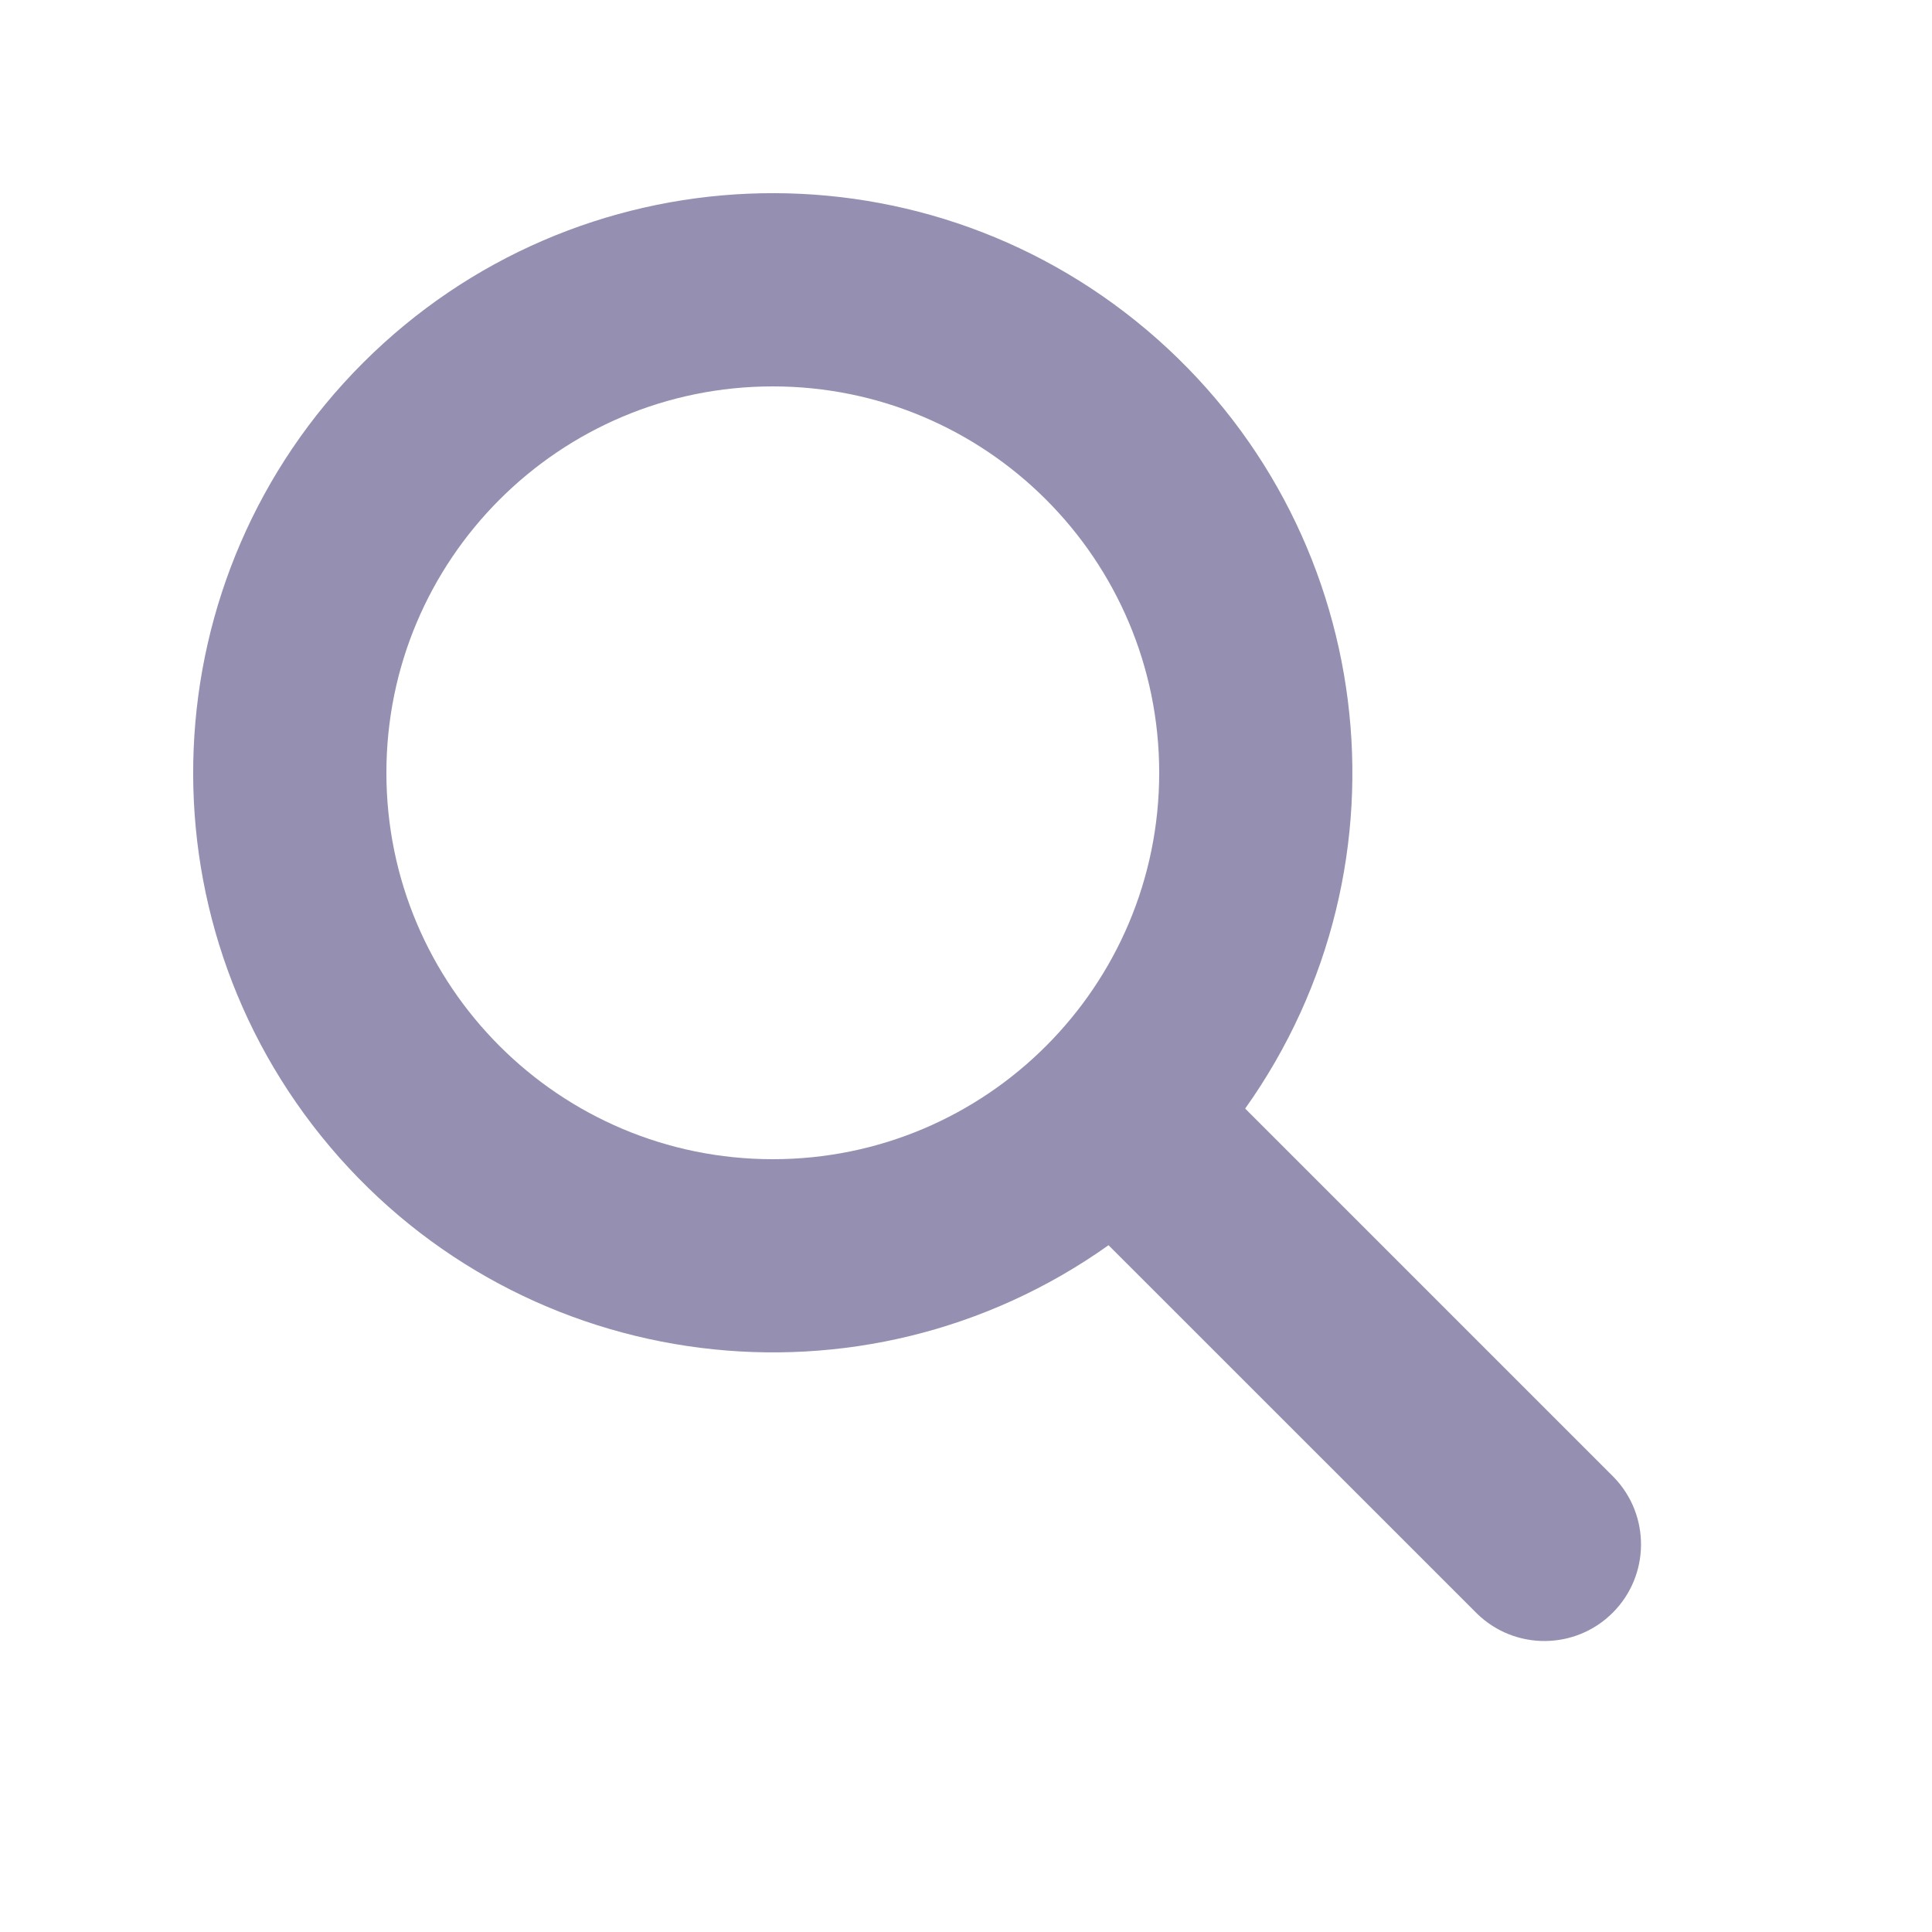
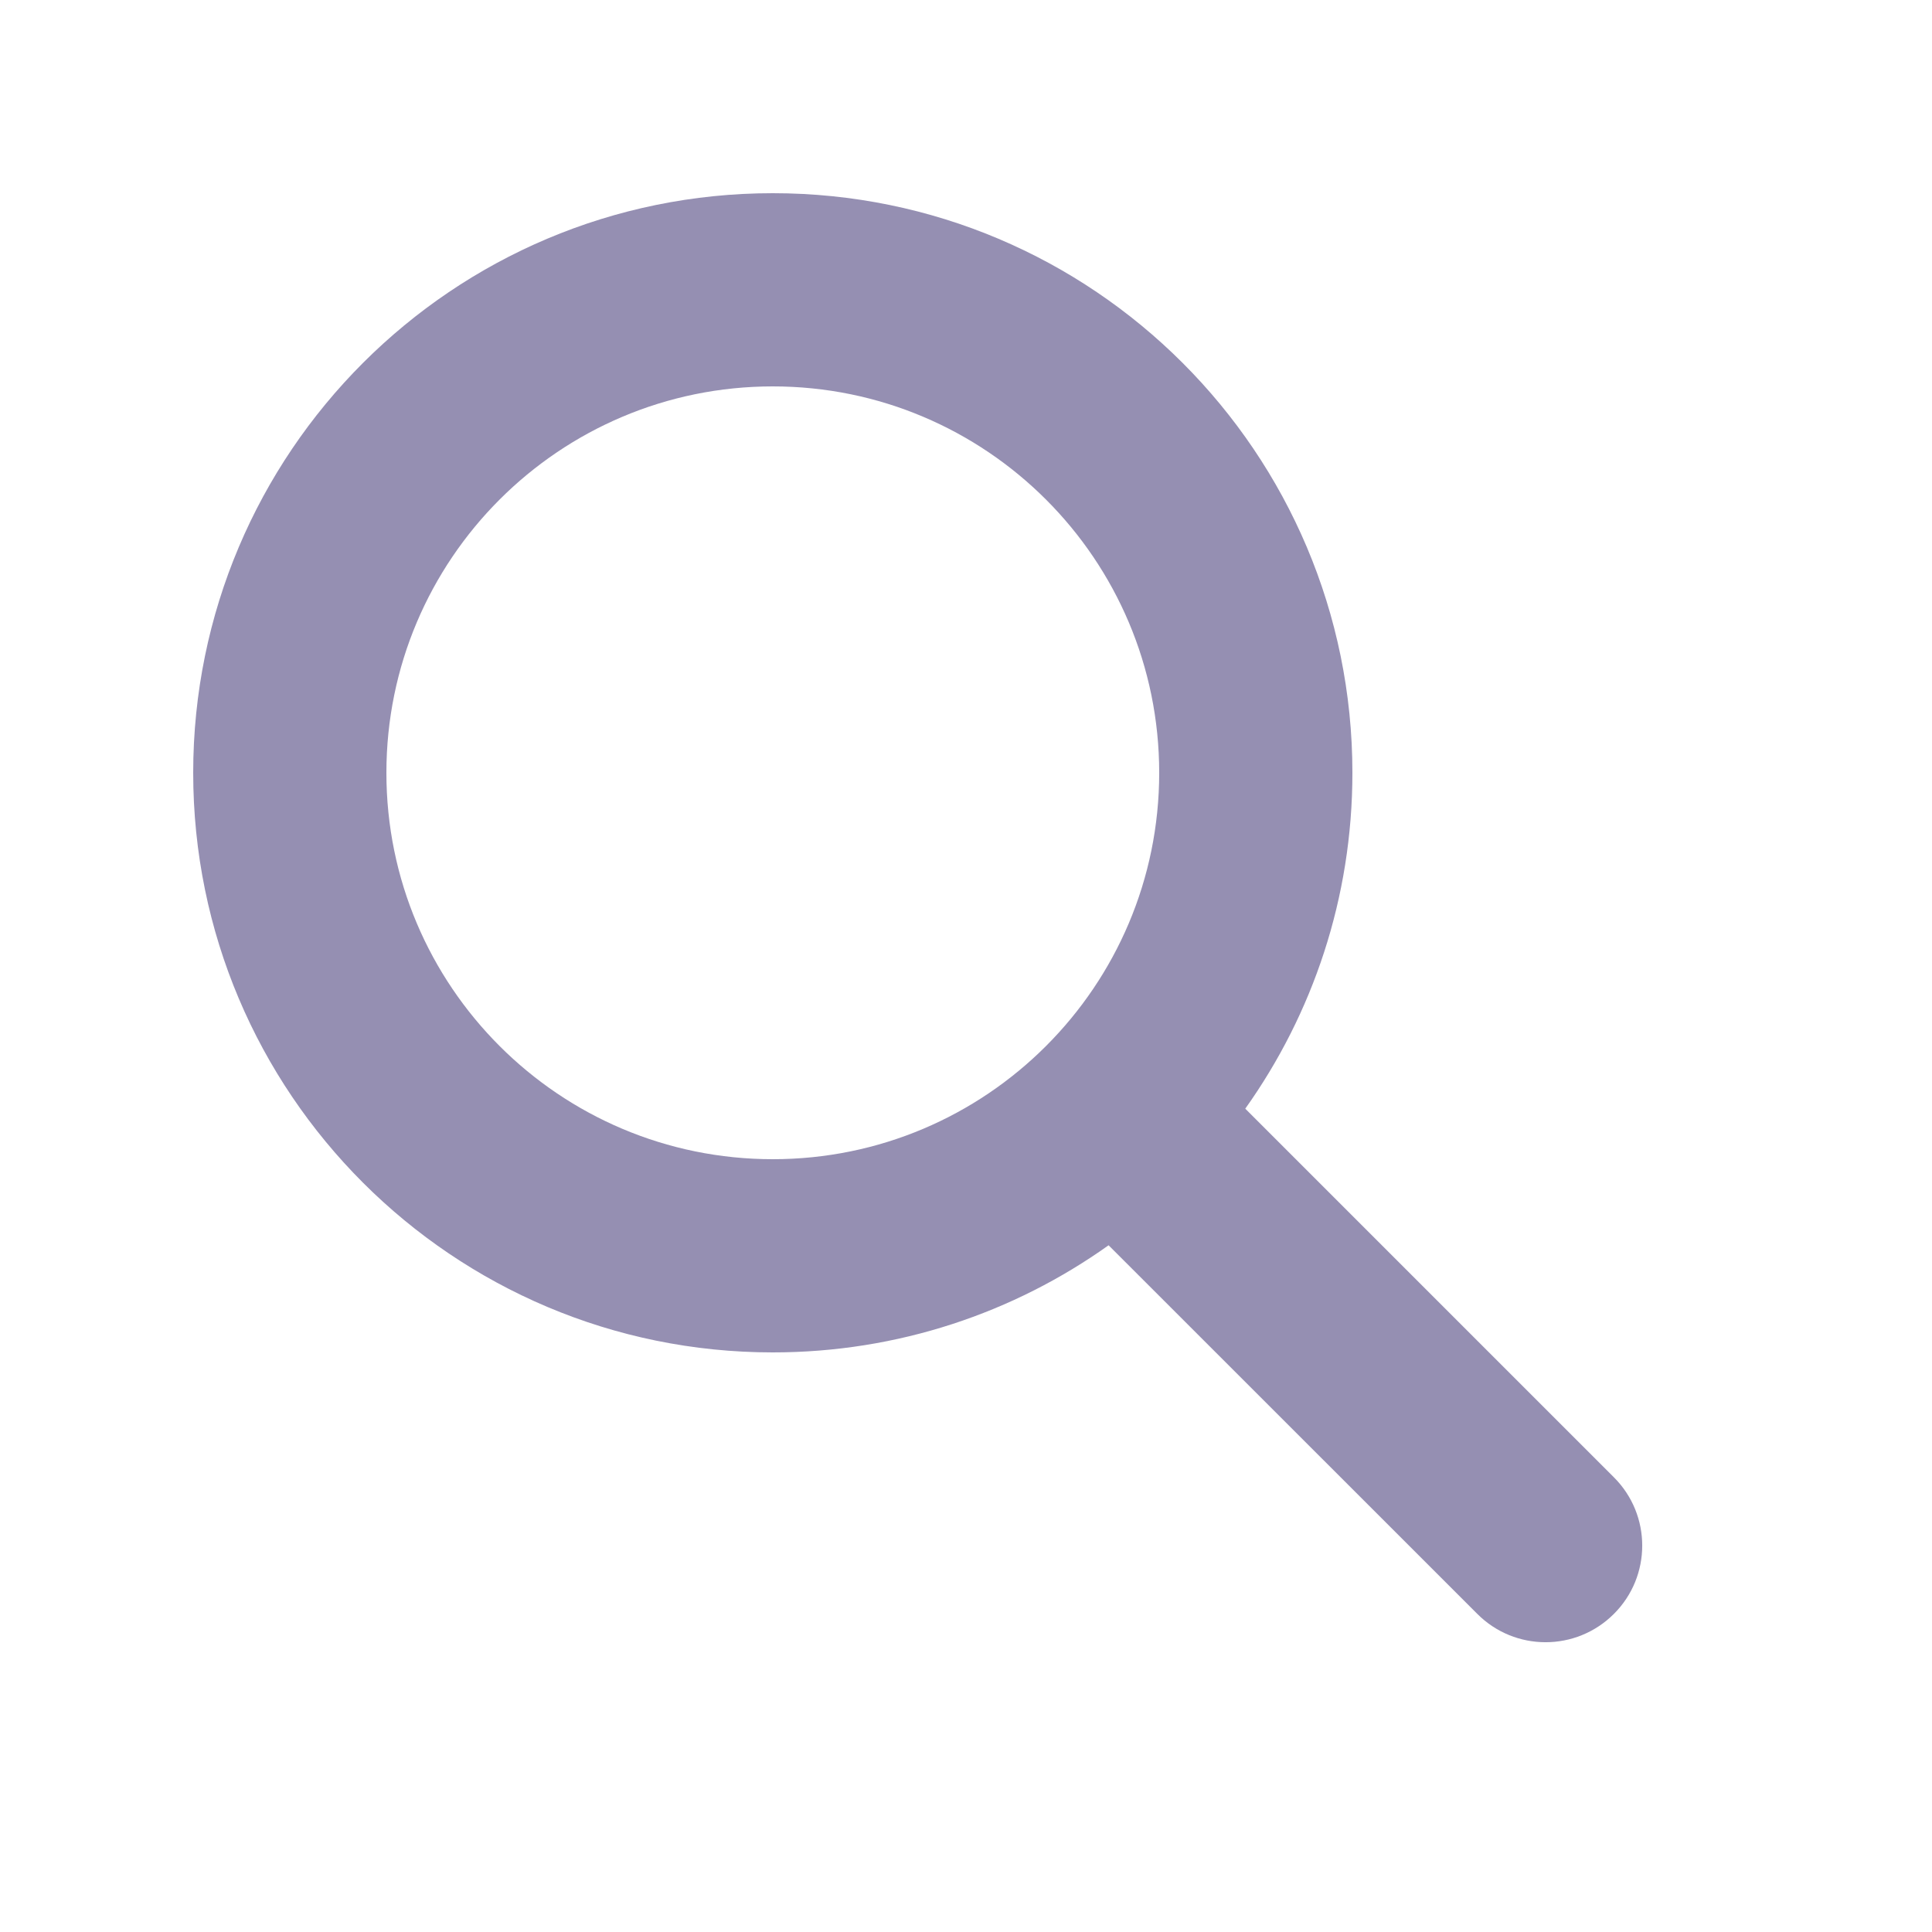
<svg xmlns="http://www.w3.org/2000/svg" width="20" height="20" viewBox="0 0 20 20" fill="none">
-   <path fill-rule="evenodd" clip-rule="evenodd" d="M11.476 12.89a6 6 0 111.414-1.414l3.817 3.817a1 1 0 01-1.414 1.414l-3.817-3.816zM12 8a4 4 0 11-8 0 4 4 0 018 0z" fill="#958FB2" />
+   <path fill-rule="evenodd" clip-rule="evenodd" d="M11.476 12.891C10.496 13.589 9.296 14 8 14C4.686 14 2 11.314 2 8C2 4.686 4.686 2 8 2C11.314 2 14 4.686 14 8C14 9.296 13.589 10.496 12.891 11.477L16.707 15.293C17.098 15.683 17.098 16.317 16.707 16.707C16.316 17.098 15.683 17.098 15.293 16.707L11.476 12.891ZM12 8C12 10.209 10.209 12 8 12C5.791 12 4 10.209 4 8C4 5.791 5.791 4 8 4C10.209 4 12 5.791 12 8Z" fill="#958FB2" />
</svg>
